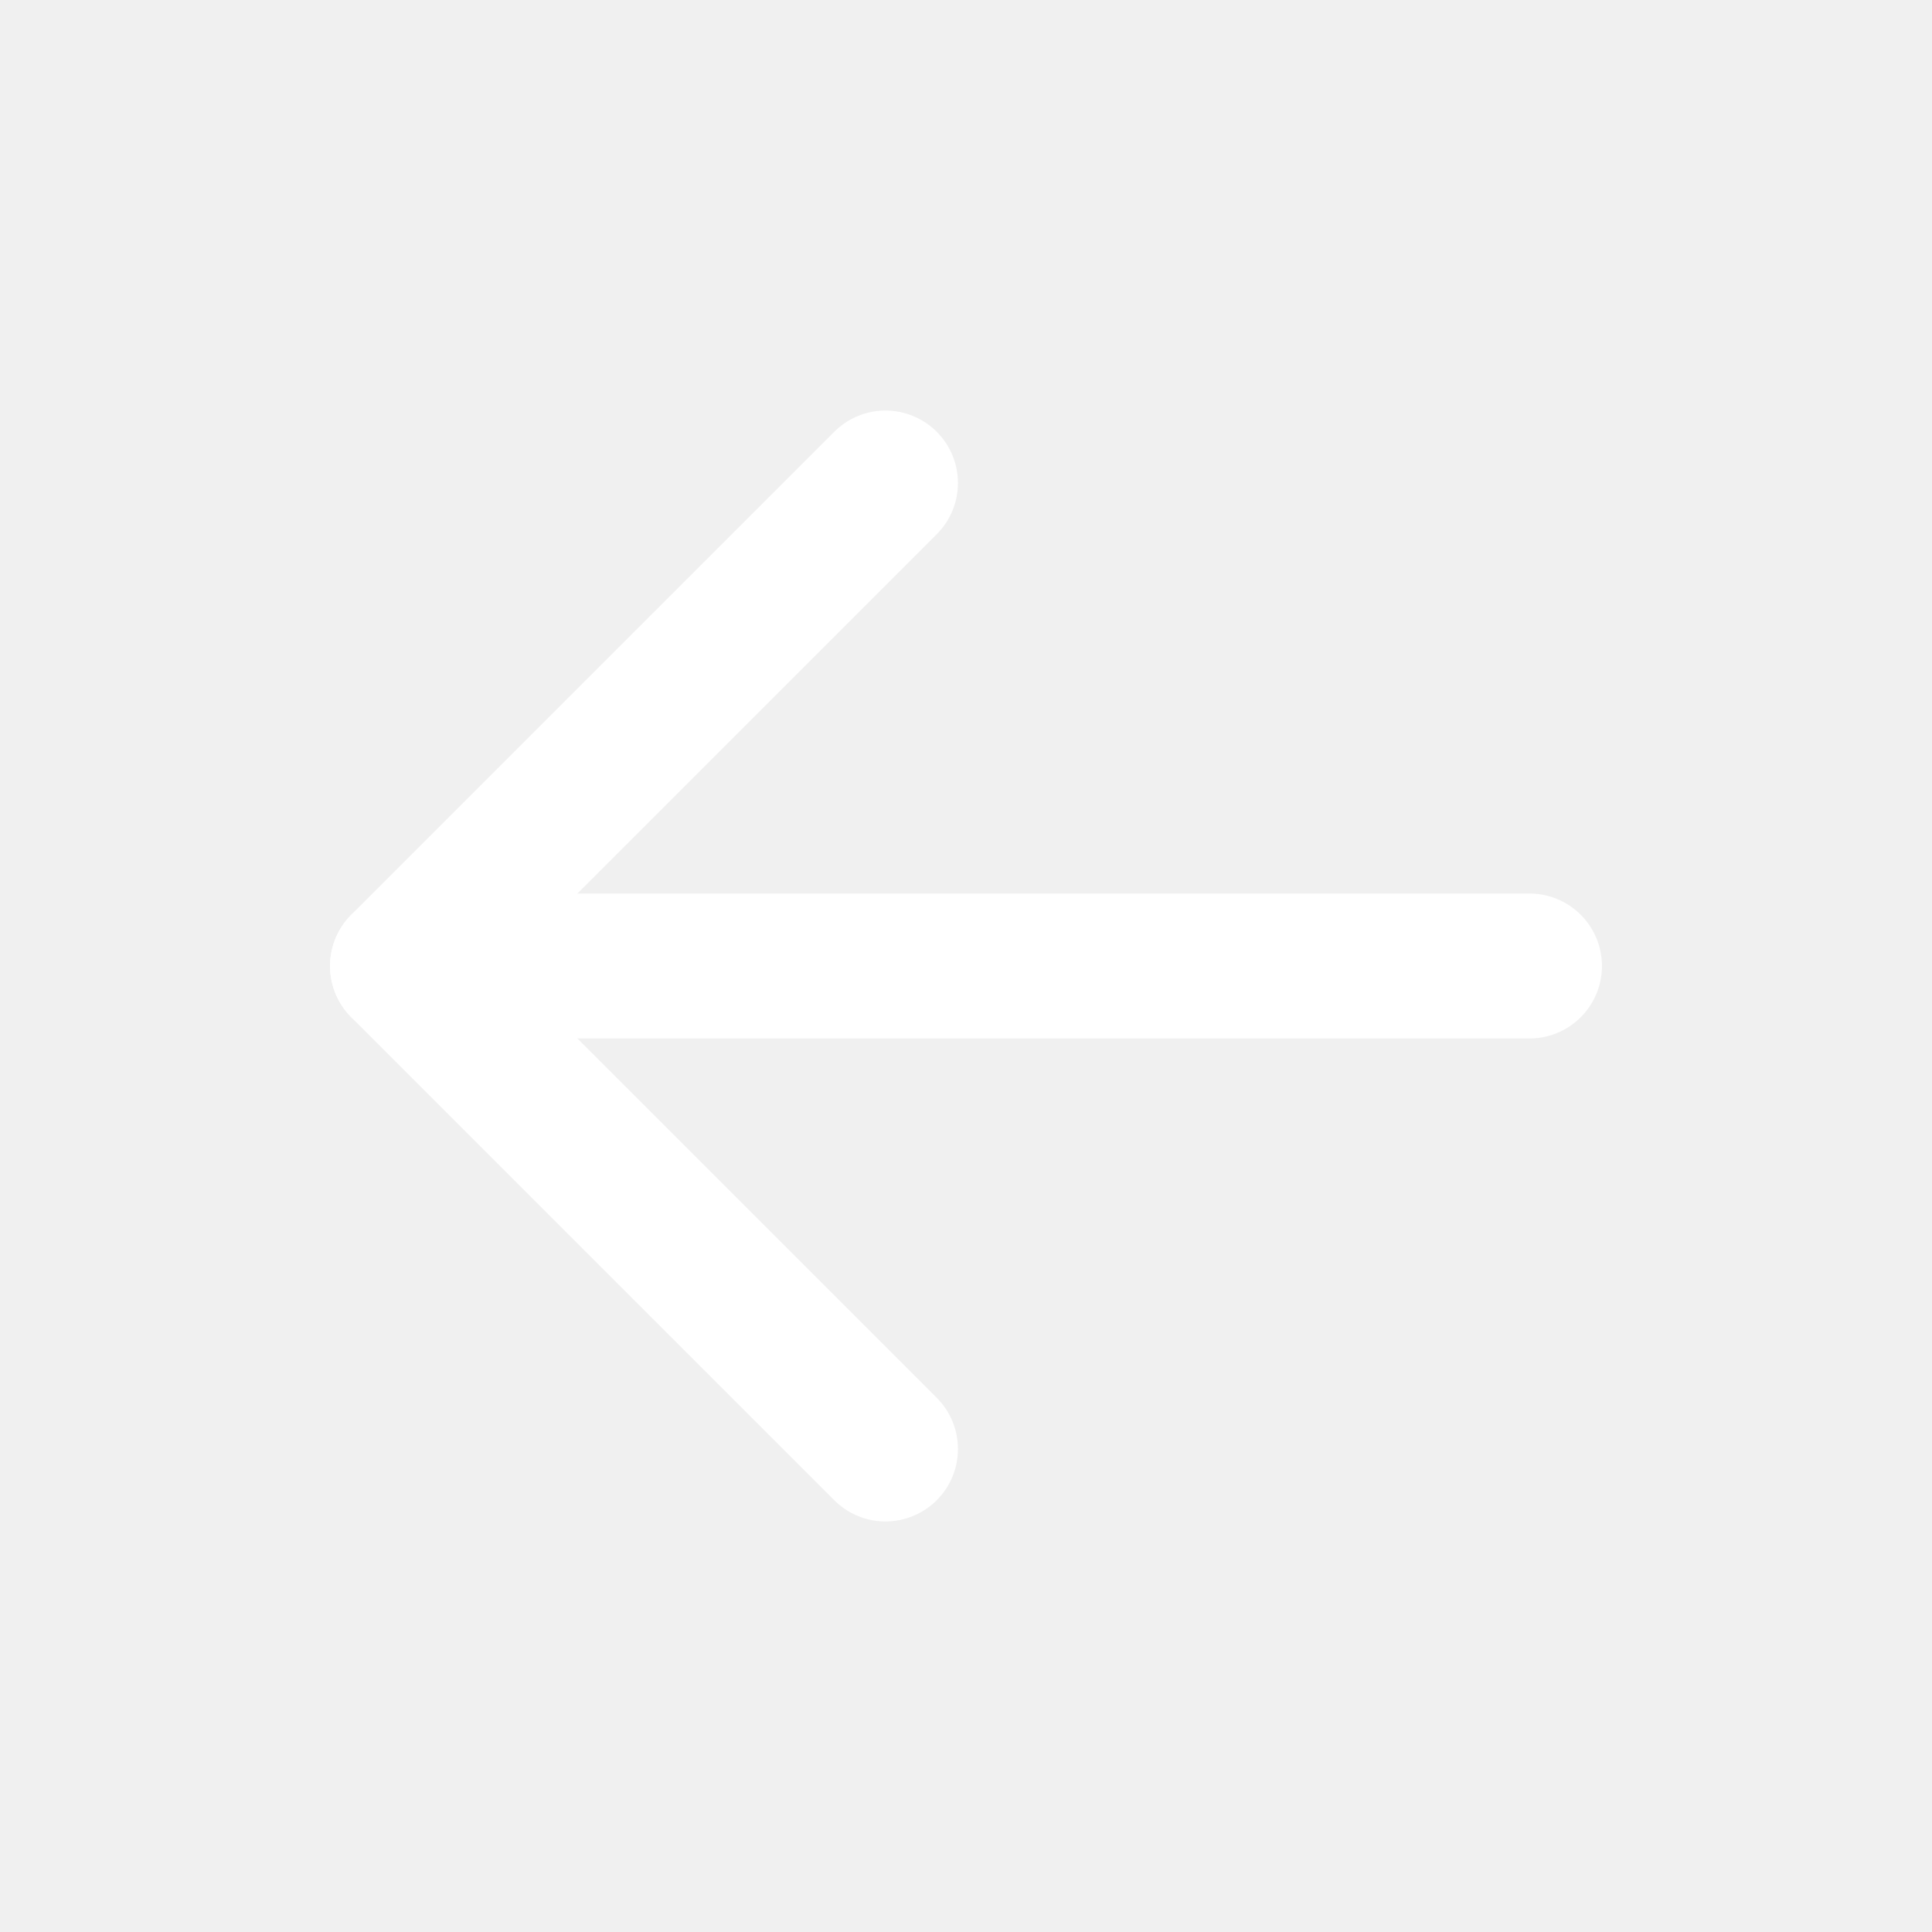
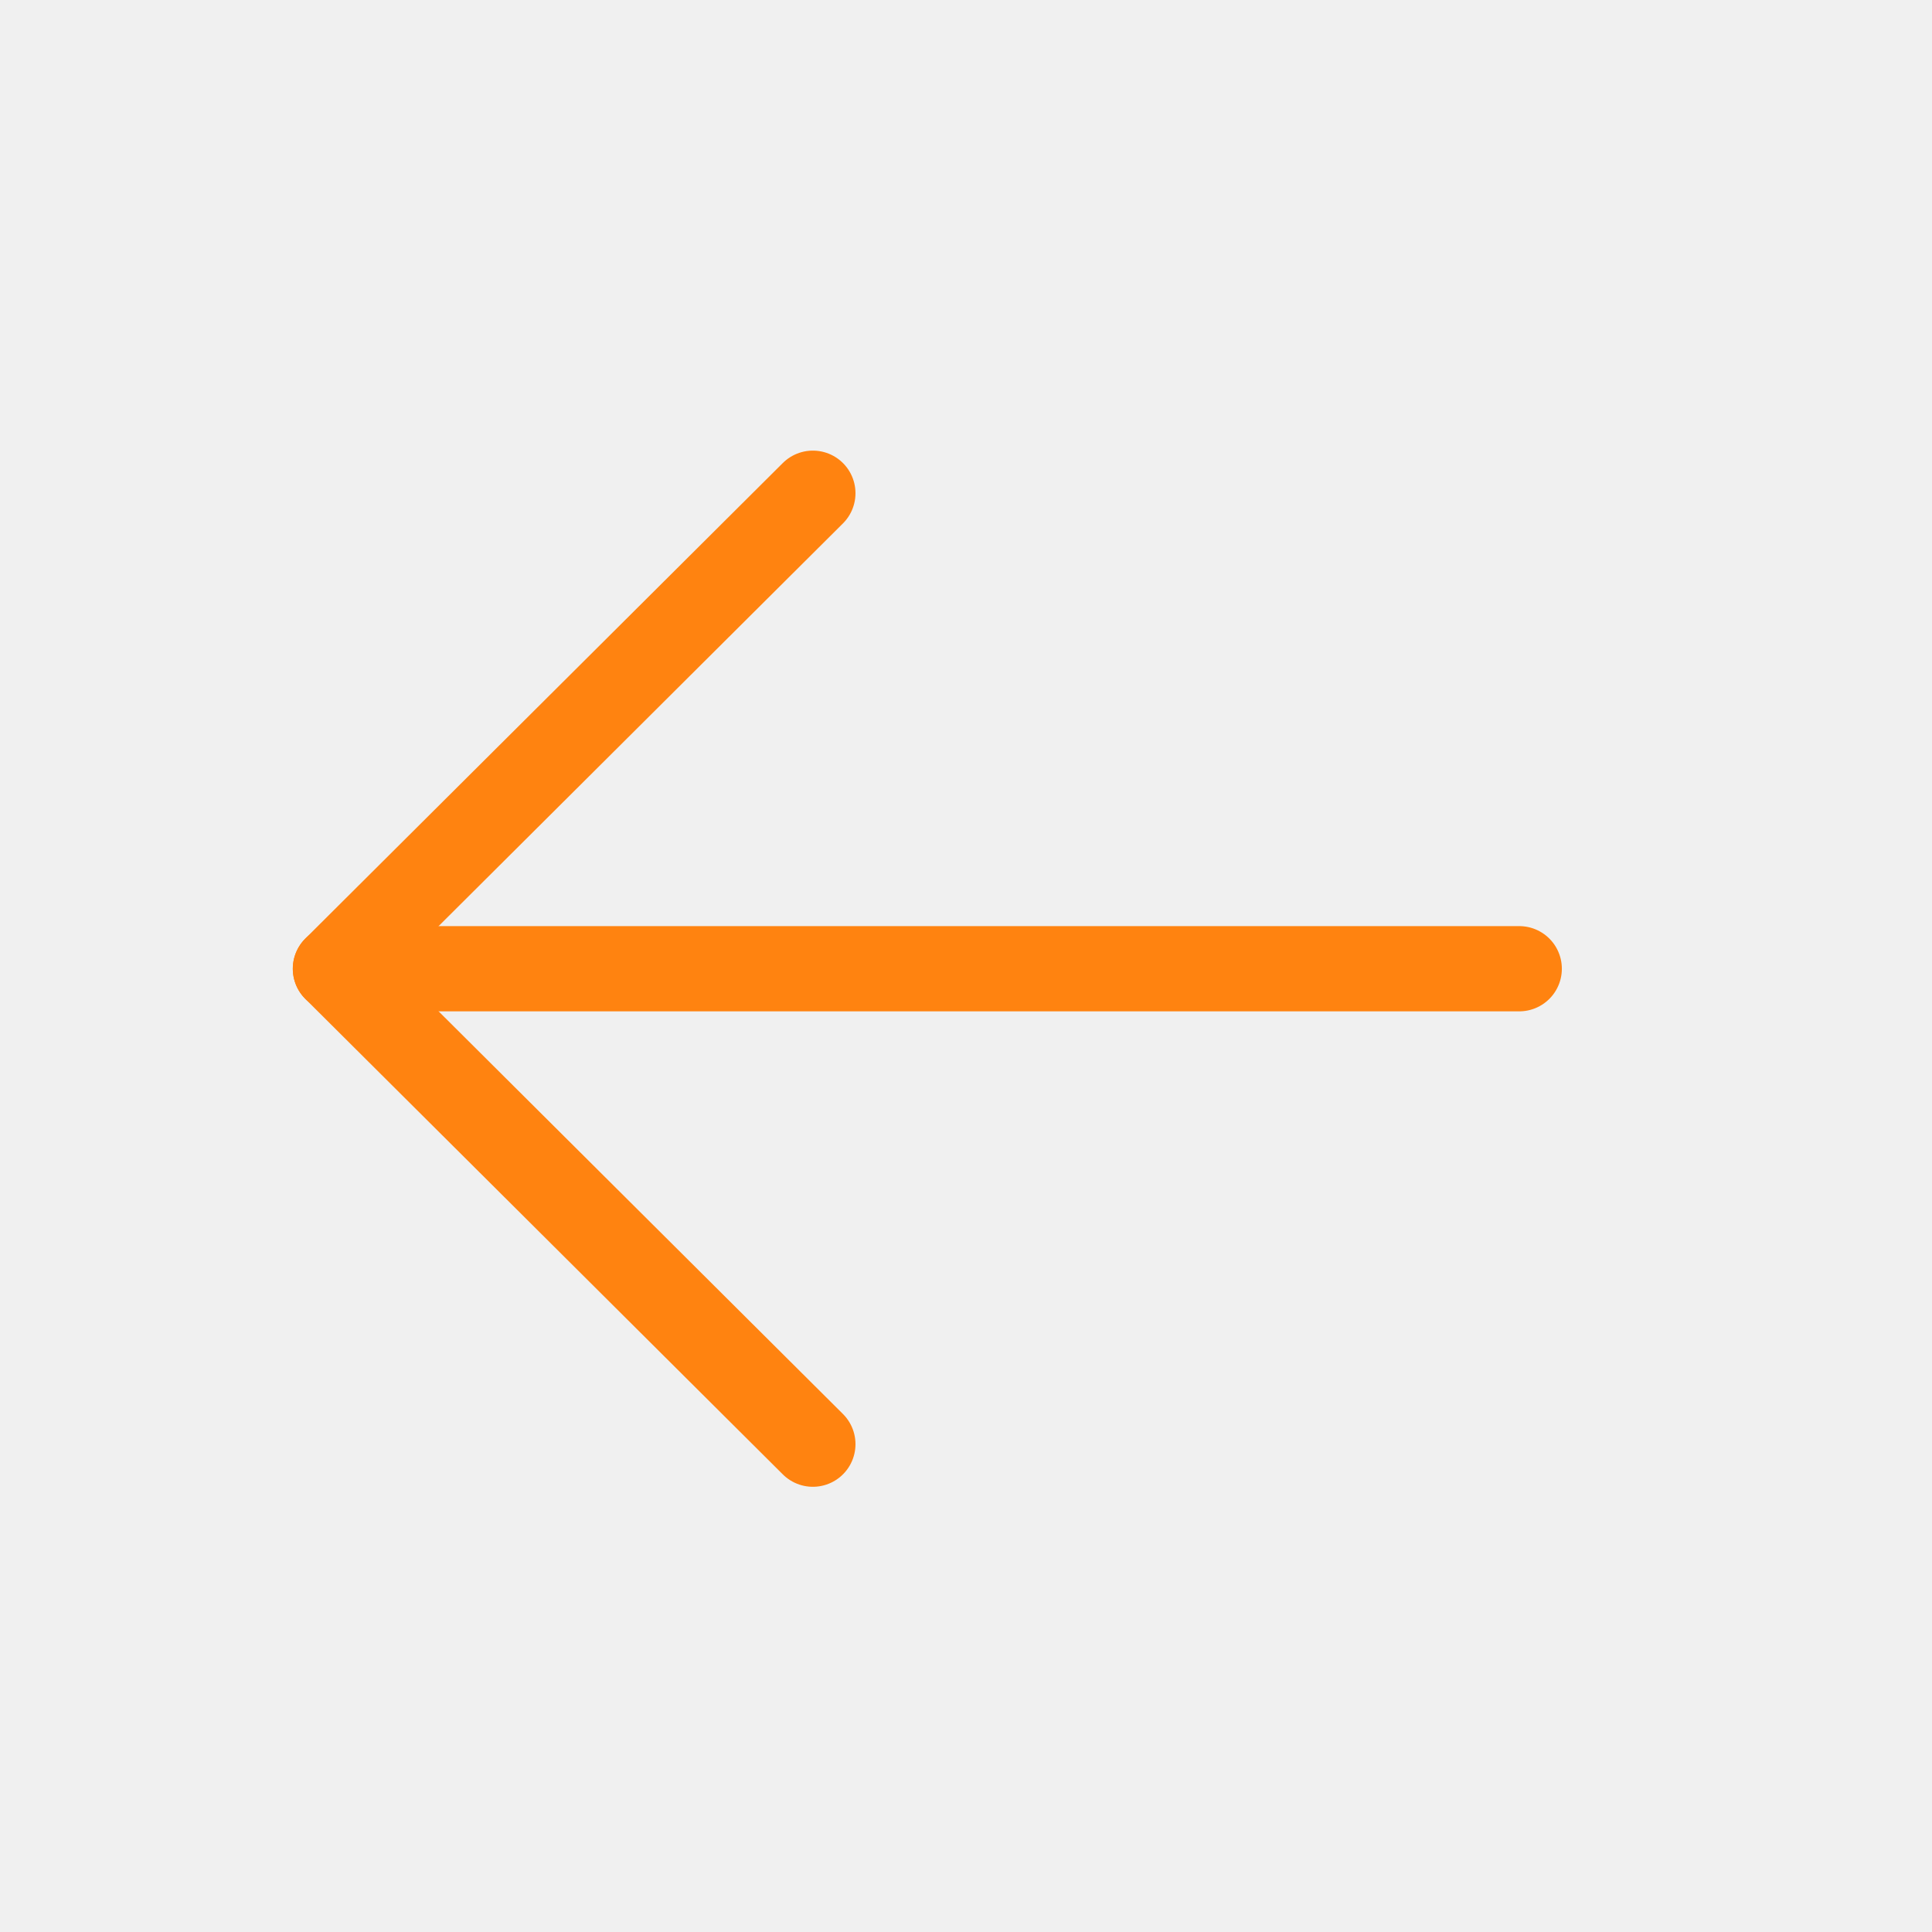
- <svg xmlns="http://www.w3.org/2000/svg" viewBox="0 0 24 24" fill="none">
-   <path d="M19 12H5" stroke="#FFFFFF" stroke-width="1.8" stroke-linecap="round" stroke-linejoin="round" />
-   <path d="M11 6l-6 6 6 6" stroke="#FFFFFF" stroke-width="1.8" stroke-linecap="round" stroke-linejoin="round" />
+ <svg xmlns="http://www.w3.org/2000/svg" width="34" height="34" viewBox="0 0 34 34" fill="none">
+   <path d="M5.903 17.048H26.736" stroke="#FF8310" stroke-width="1.5" stroke-linecap="round" stroke-linejoin="round" />
+   <path d="M14.305 25.415L5.903 17.048L14.305 8.68" stroke="#FF8310" stroke-width="1.5" stroke-linecap="round" stroke-linejoin="round" />
</svg>
